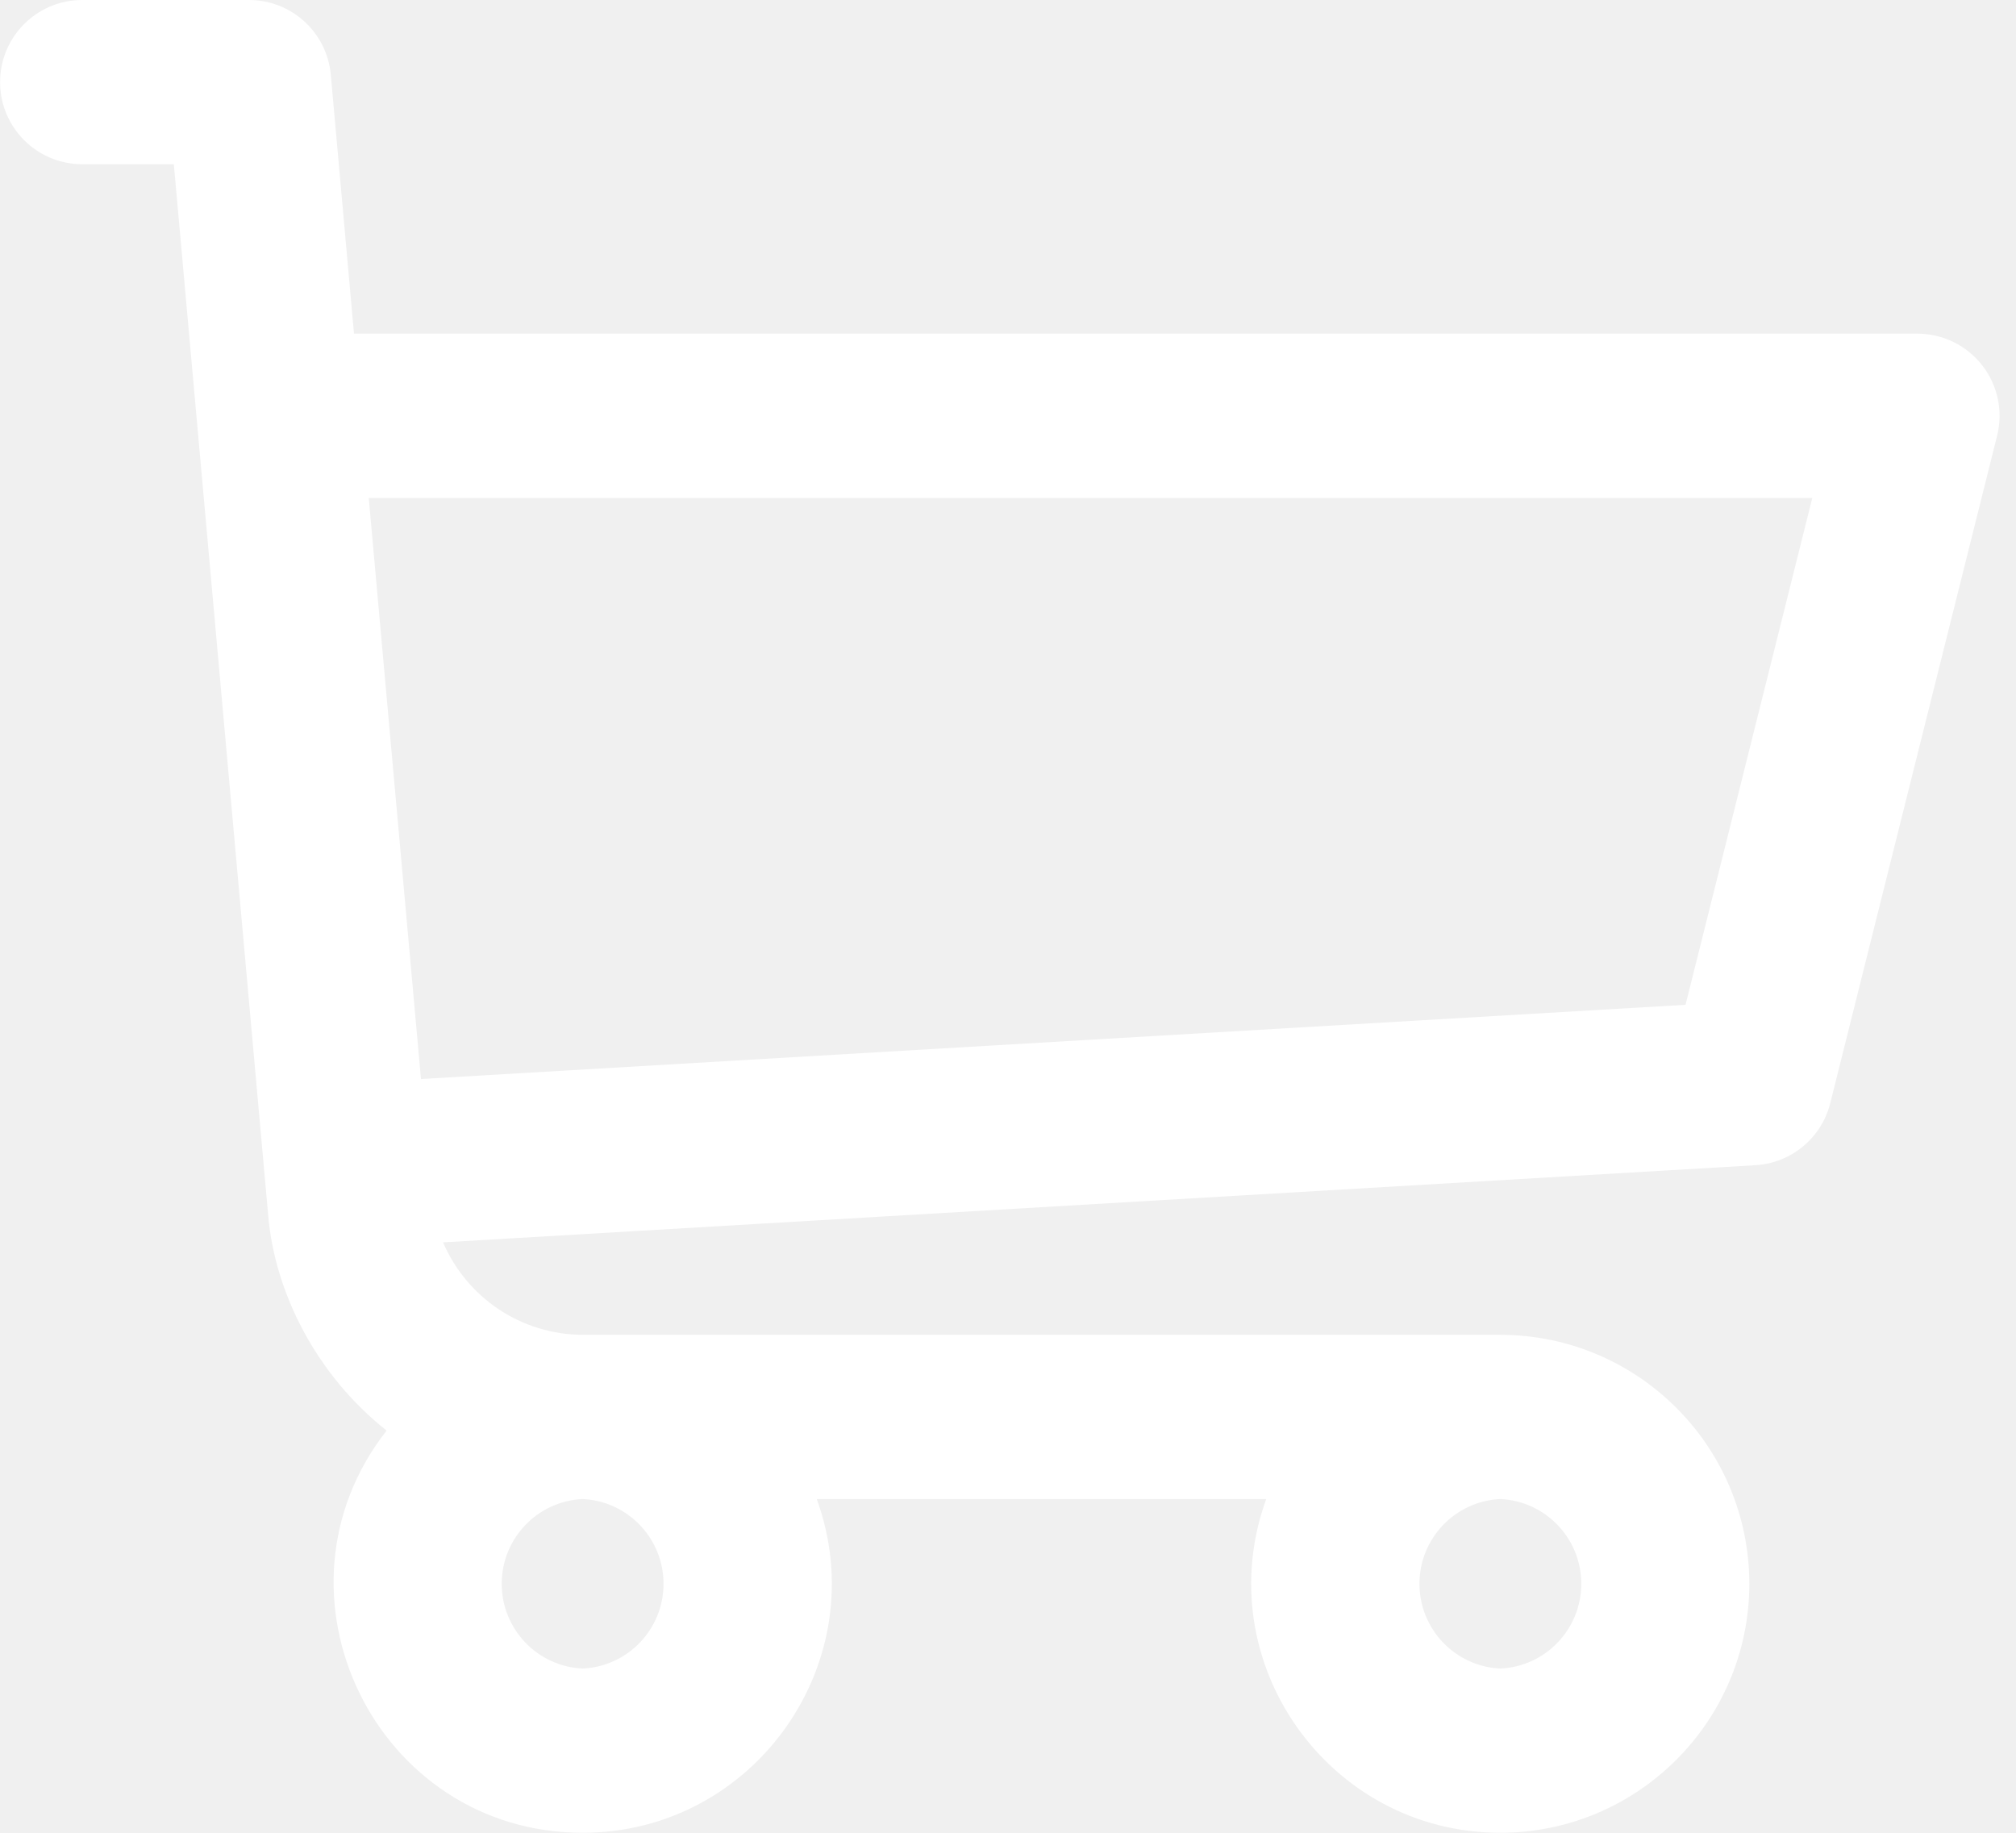
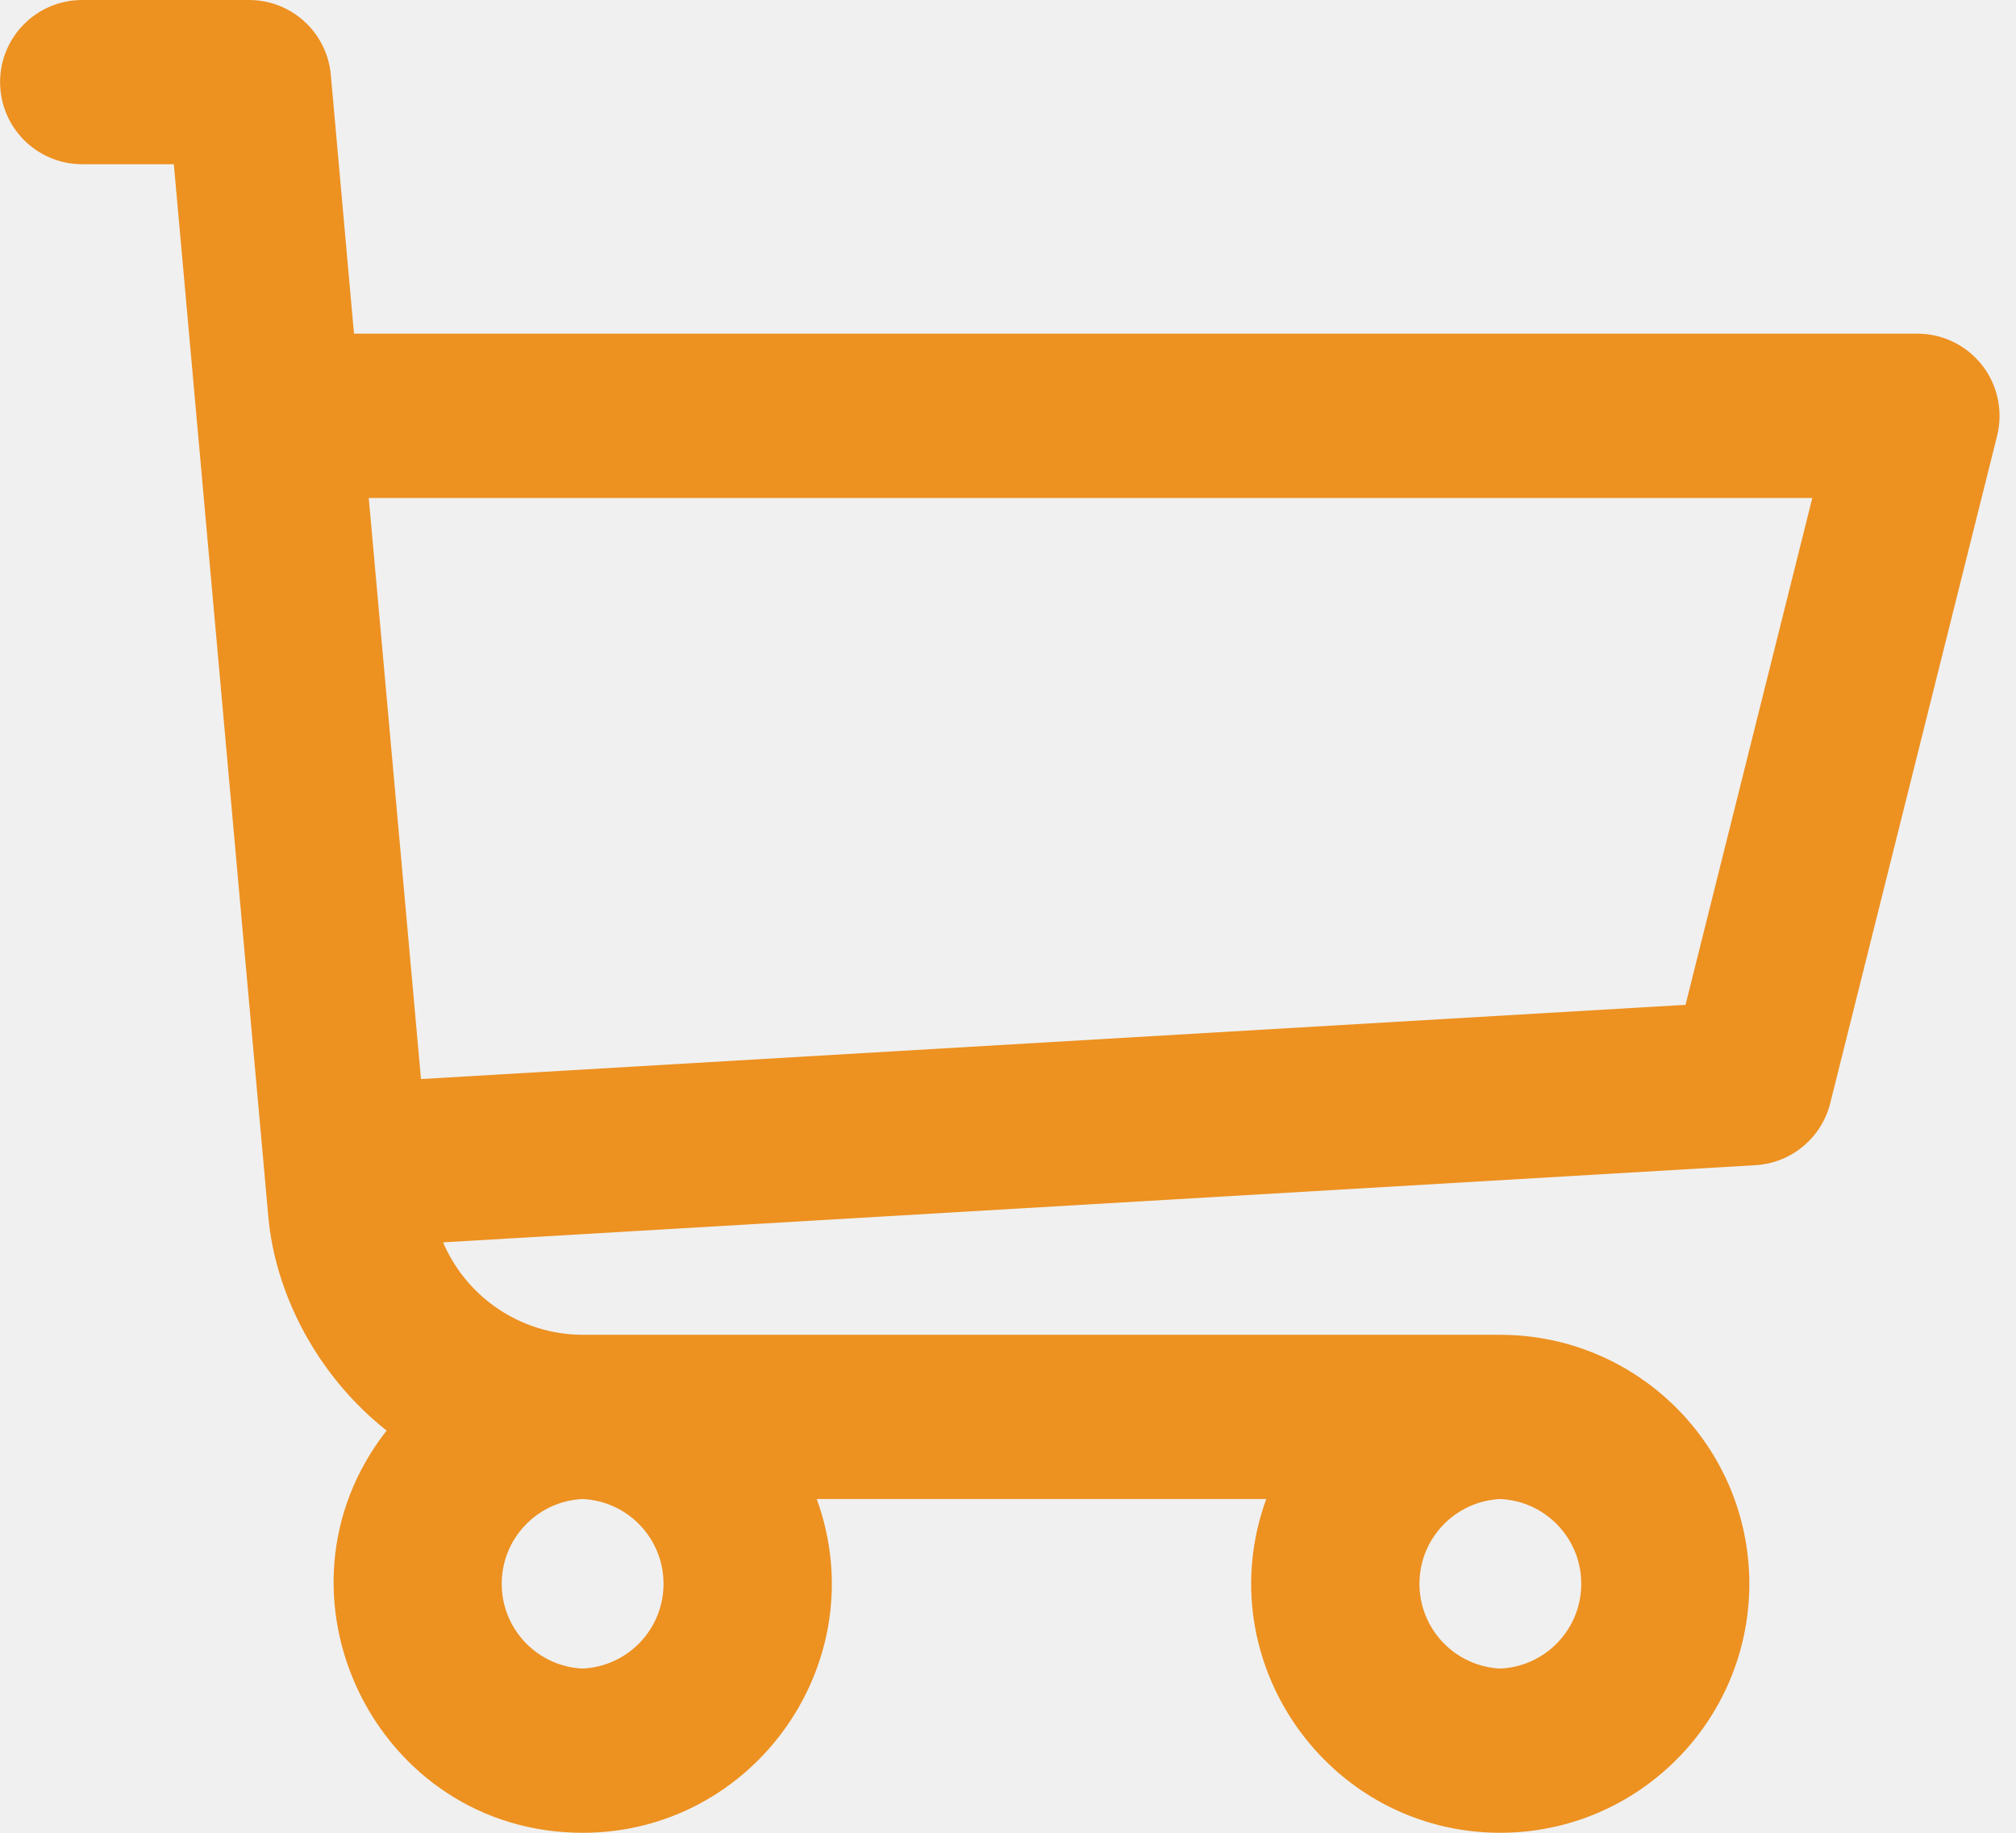
<svg xmlns="http://www.w3.org/2000/svg" width="22" height="20">
-   <path d="M20.925 3.641H3.863L3.61.816A.896.896 0 0 0 2.717 0H.897a.896.896 0 1 0 0 1.792h1l1.031 11.483c.073.828.52 1.726 1.291 2.336C2.83 17.385 4.099 20 6.359 20c1.875 0 3.197-1.87 2.554-3.642h4.905c-.642 1.77.677 3.642 2.555 3.642a2.72 2.72 0 0 0 2.717-2.717 2.72 2.72 0 0 0-2.717-2.717H6.365c-.681 0-1.274-.41-1.53-1.009l14.321-.842a.896.896 0 0 0 .817-.677l1.821-7.283a.897.897 0 0 0-.87-1.114ZM6.358 18.208a.926.926 0 0 1 0-1.85.926.926 0 0 1 0 1.85Zm10.015 0a.926.926 0 0 1 0-1.85.926.926 0 0 1 0 1.85Zm2.021-7.243-13.8.81-.57-6.341h15.753l-1.383 5.53Z" fill="#ffffff" fill-rule="nonzero" />
+   <path d="M20.925 3.641H3.863L3.61.816A.896.896 0 0 0 2.717 0H.897a.896.896 0 1 0 0 1.792h1l1.031 11.483c.073.828.52 1.726 1.291 2.336C2.83 17.385 4.099 20 6.359 20c1.875 0 3.197-1.87 2.554-3.642h4.905c-.642 1.77.677 3.642 2.555 3.642a2.72 2.72 0 0 0 2.717-2.717 2.72 2.72 0 0 0-2.717-2.717H6.365c-.681 0-1.274-.41-1.53-1.009l14.321-.842a.896.896 0 0 0 .817-.677l1.821-7.283a.897.897 0 0 0-.87-1.114ZM6.358 18.208a.926.926 0 0 1 0-1.85.926.926 0 0 1 0 1.85Zm10.015 0a.926.926 0 0 1 0-1.85.926.926 0 0 1 0 1.85Zm2.021-7.243-13.8.81-.57-6.341h15.753l-1.383 5.53Z" fill="#ed9121" fill-rule="nonzero" />
</svg>
